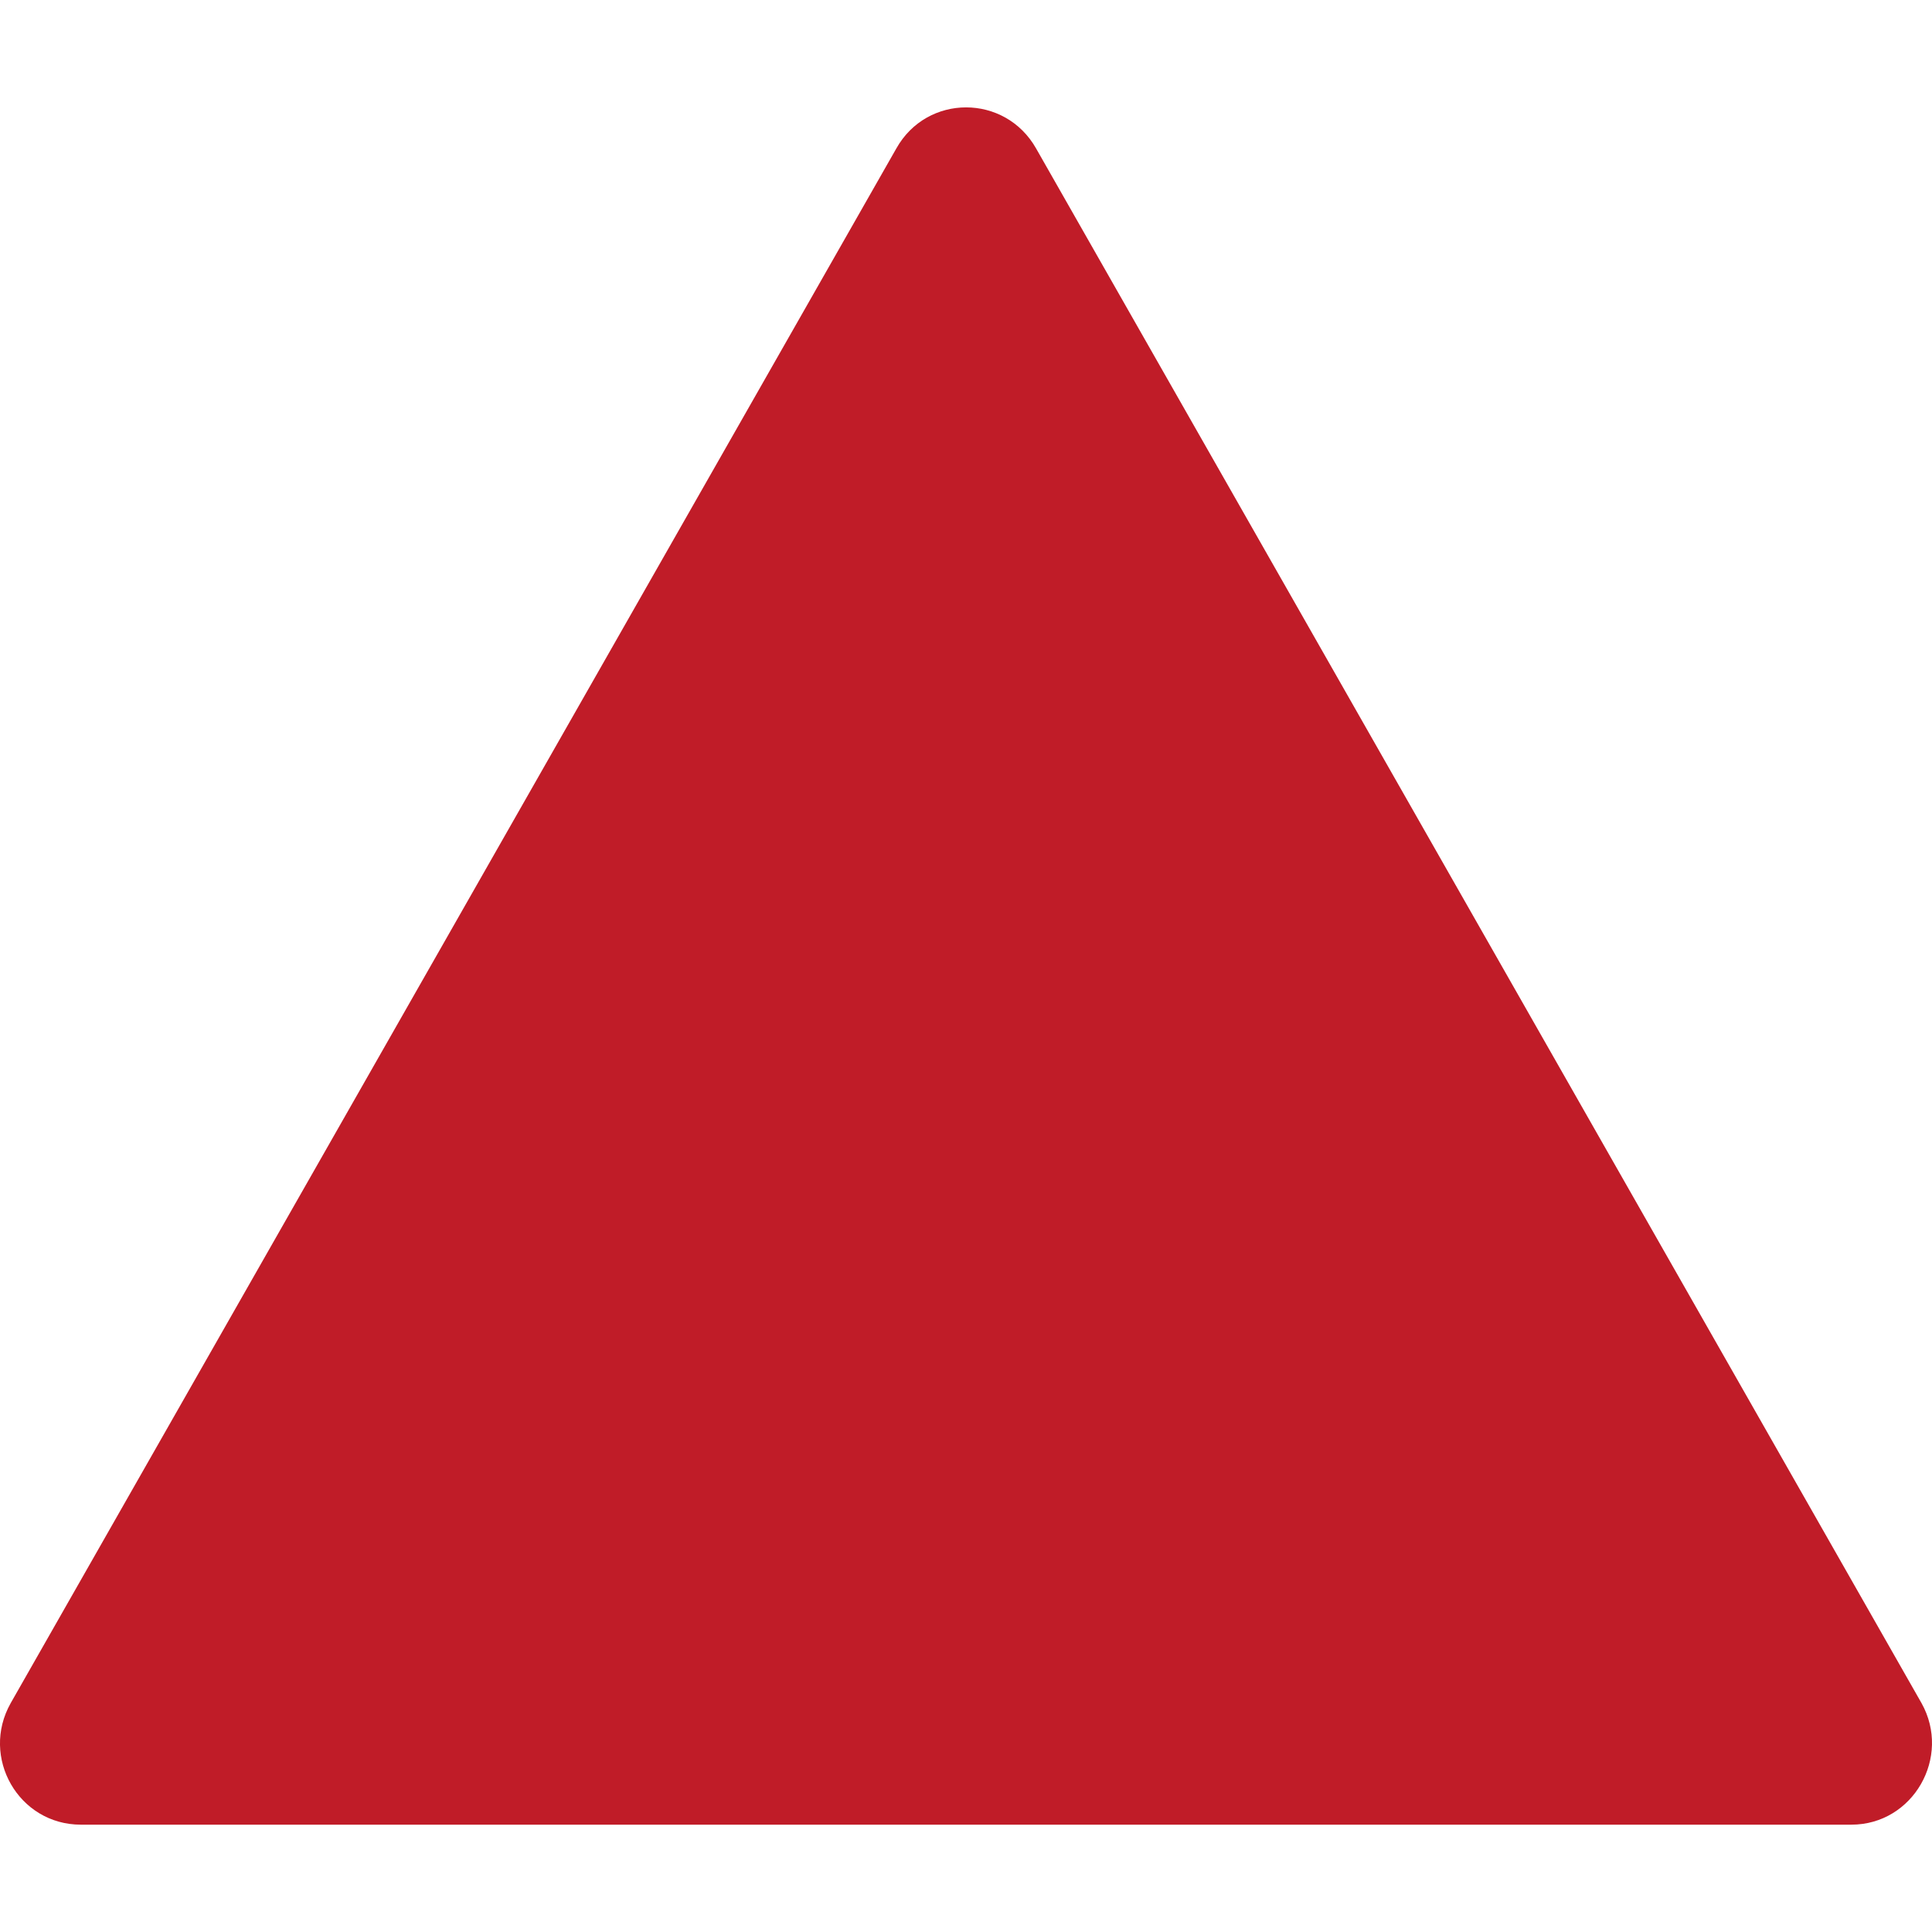
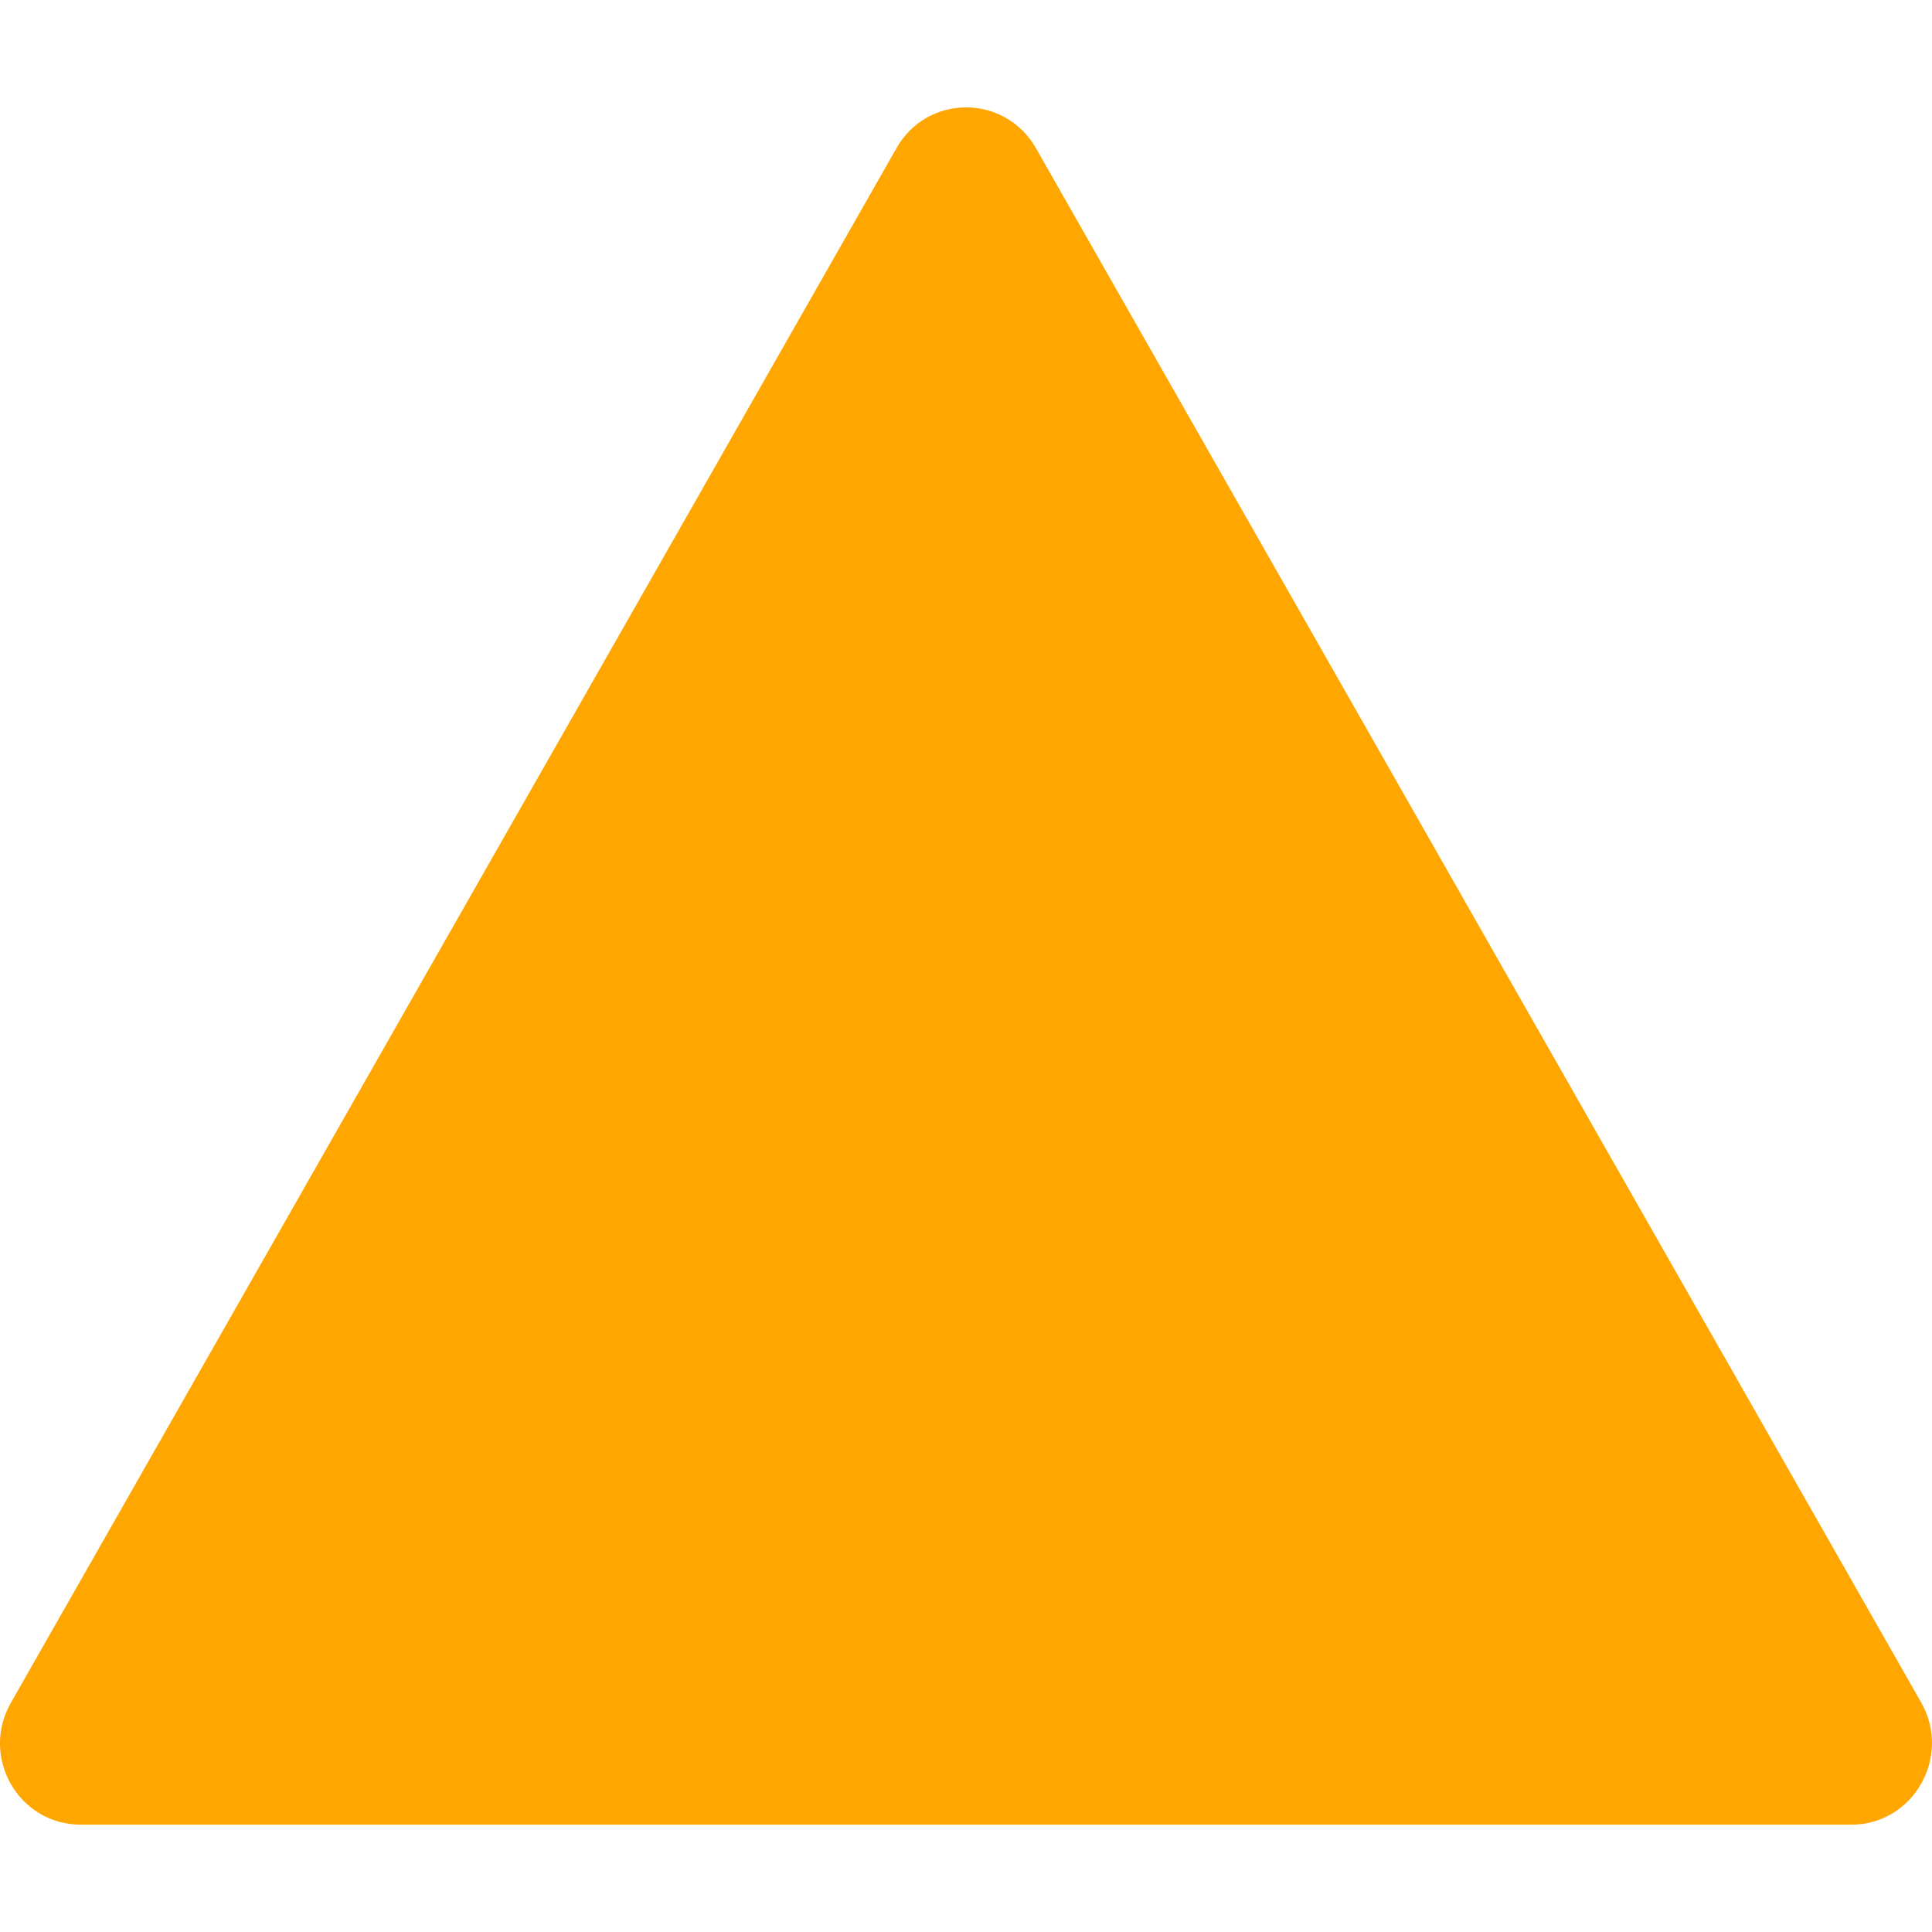
<svg xmlns="http://www.w3.org/2000/svg" enable-background="new 0 0 128 128" viewBox="0 0 18 18" version="1.1" id="svg29" width="18" height="18">
  <defs id="defs33" />
  <linearGradient id="a" x1="64" x2="64" y1="4.25" y2="123.91" gradientUnits="userSpaceOnUse">
    <stop stop-color="#FFAB40" offset="0" id="stop2" />
    <stop stop-color="#FF6D00" offset="1" id="stop4" />
  </linearGradient>
-   <path style="fill:#c01c28;fill-opacity:1;stroke-width:0.327" id="path25" d="m 9.001,17 h 8.248 c 0.575,0 0.935,-0.63 0.653,-1.133 L 9.653,1.383 c -0.289,-0.51 -1.016,-0.51 -1.302,0 L 0.1,15.867 C -0.186,16.373 0.174,17 0.753,17 Z" />
+   <path style="fill:#ffa600;fill-opacity:1;stroke-width:0.327" id="path25" d="m 9.001,17 h 8.248 c 0.575,0 0.935,-0.63 0.653,-1.133 L 9.653,1.383 c -0.289,-0.51 -1.016,-0.51 -1.302,0 L 0.1,15.867 C -0.186,16.373 0.174,17 0.753,17 Z" />
</svg>
